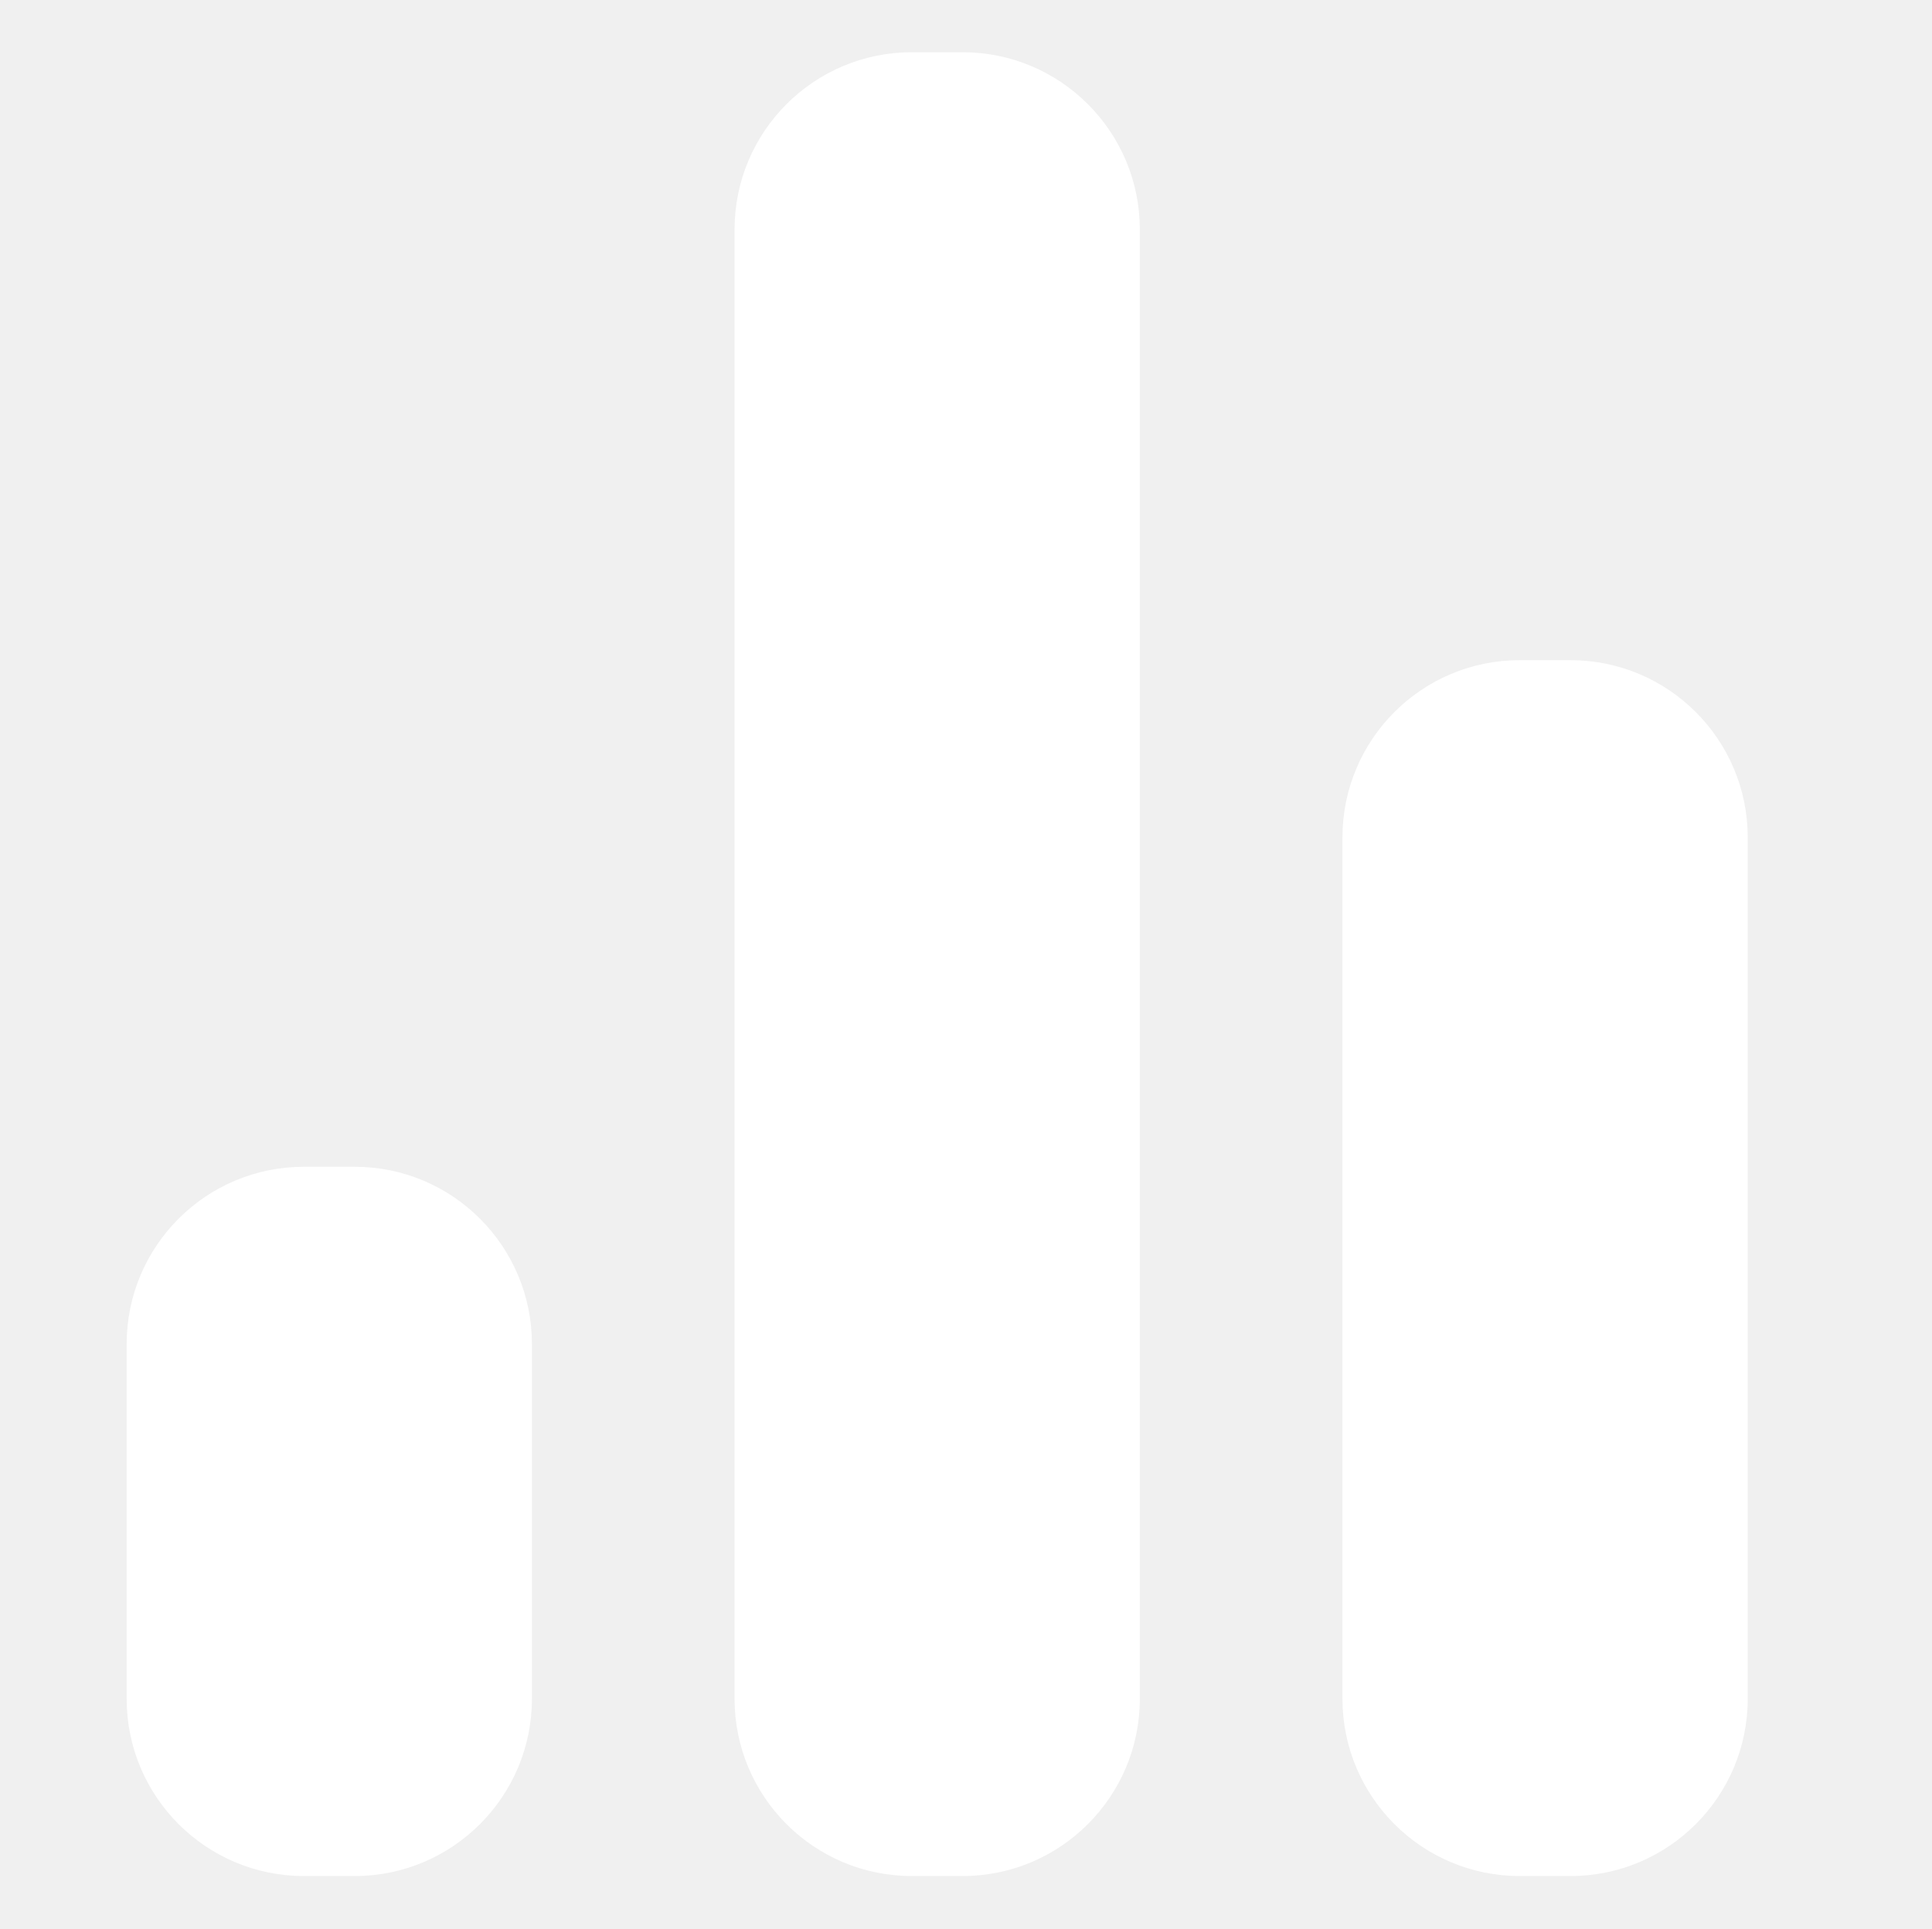
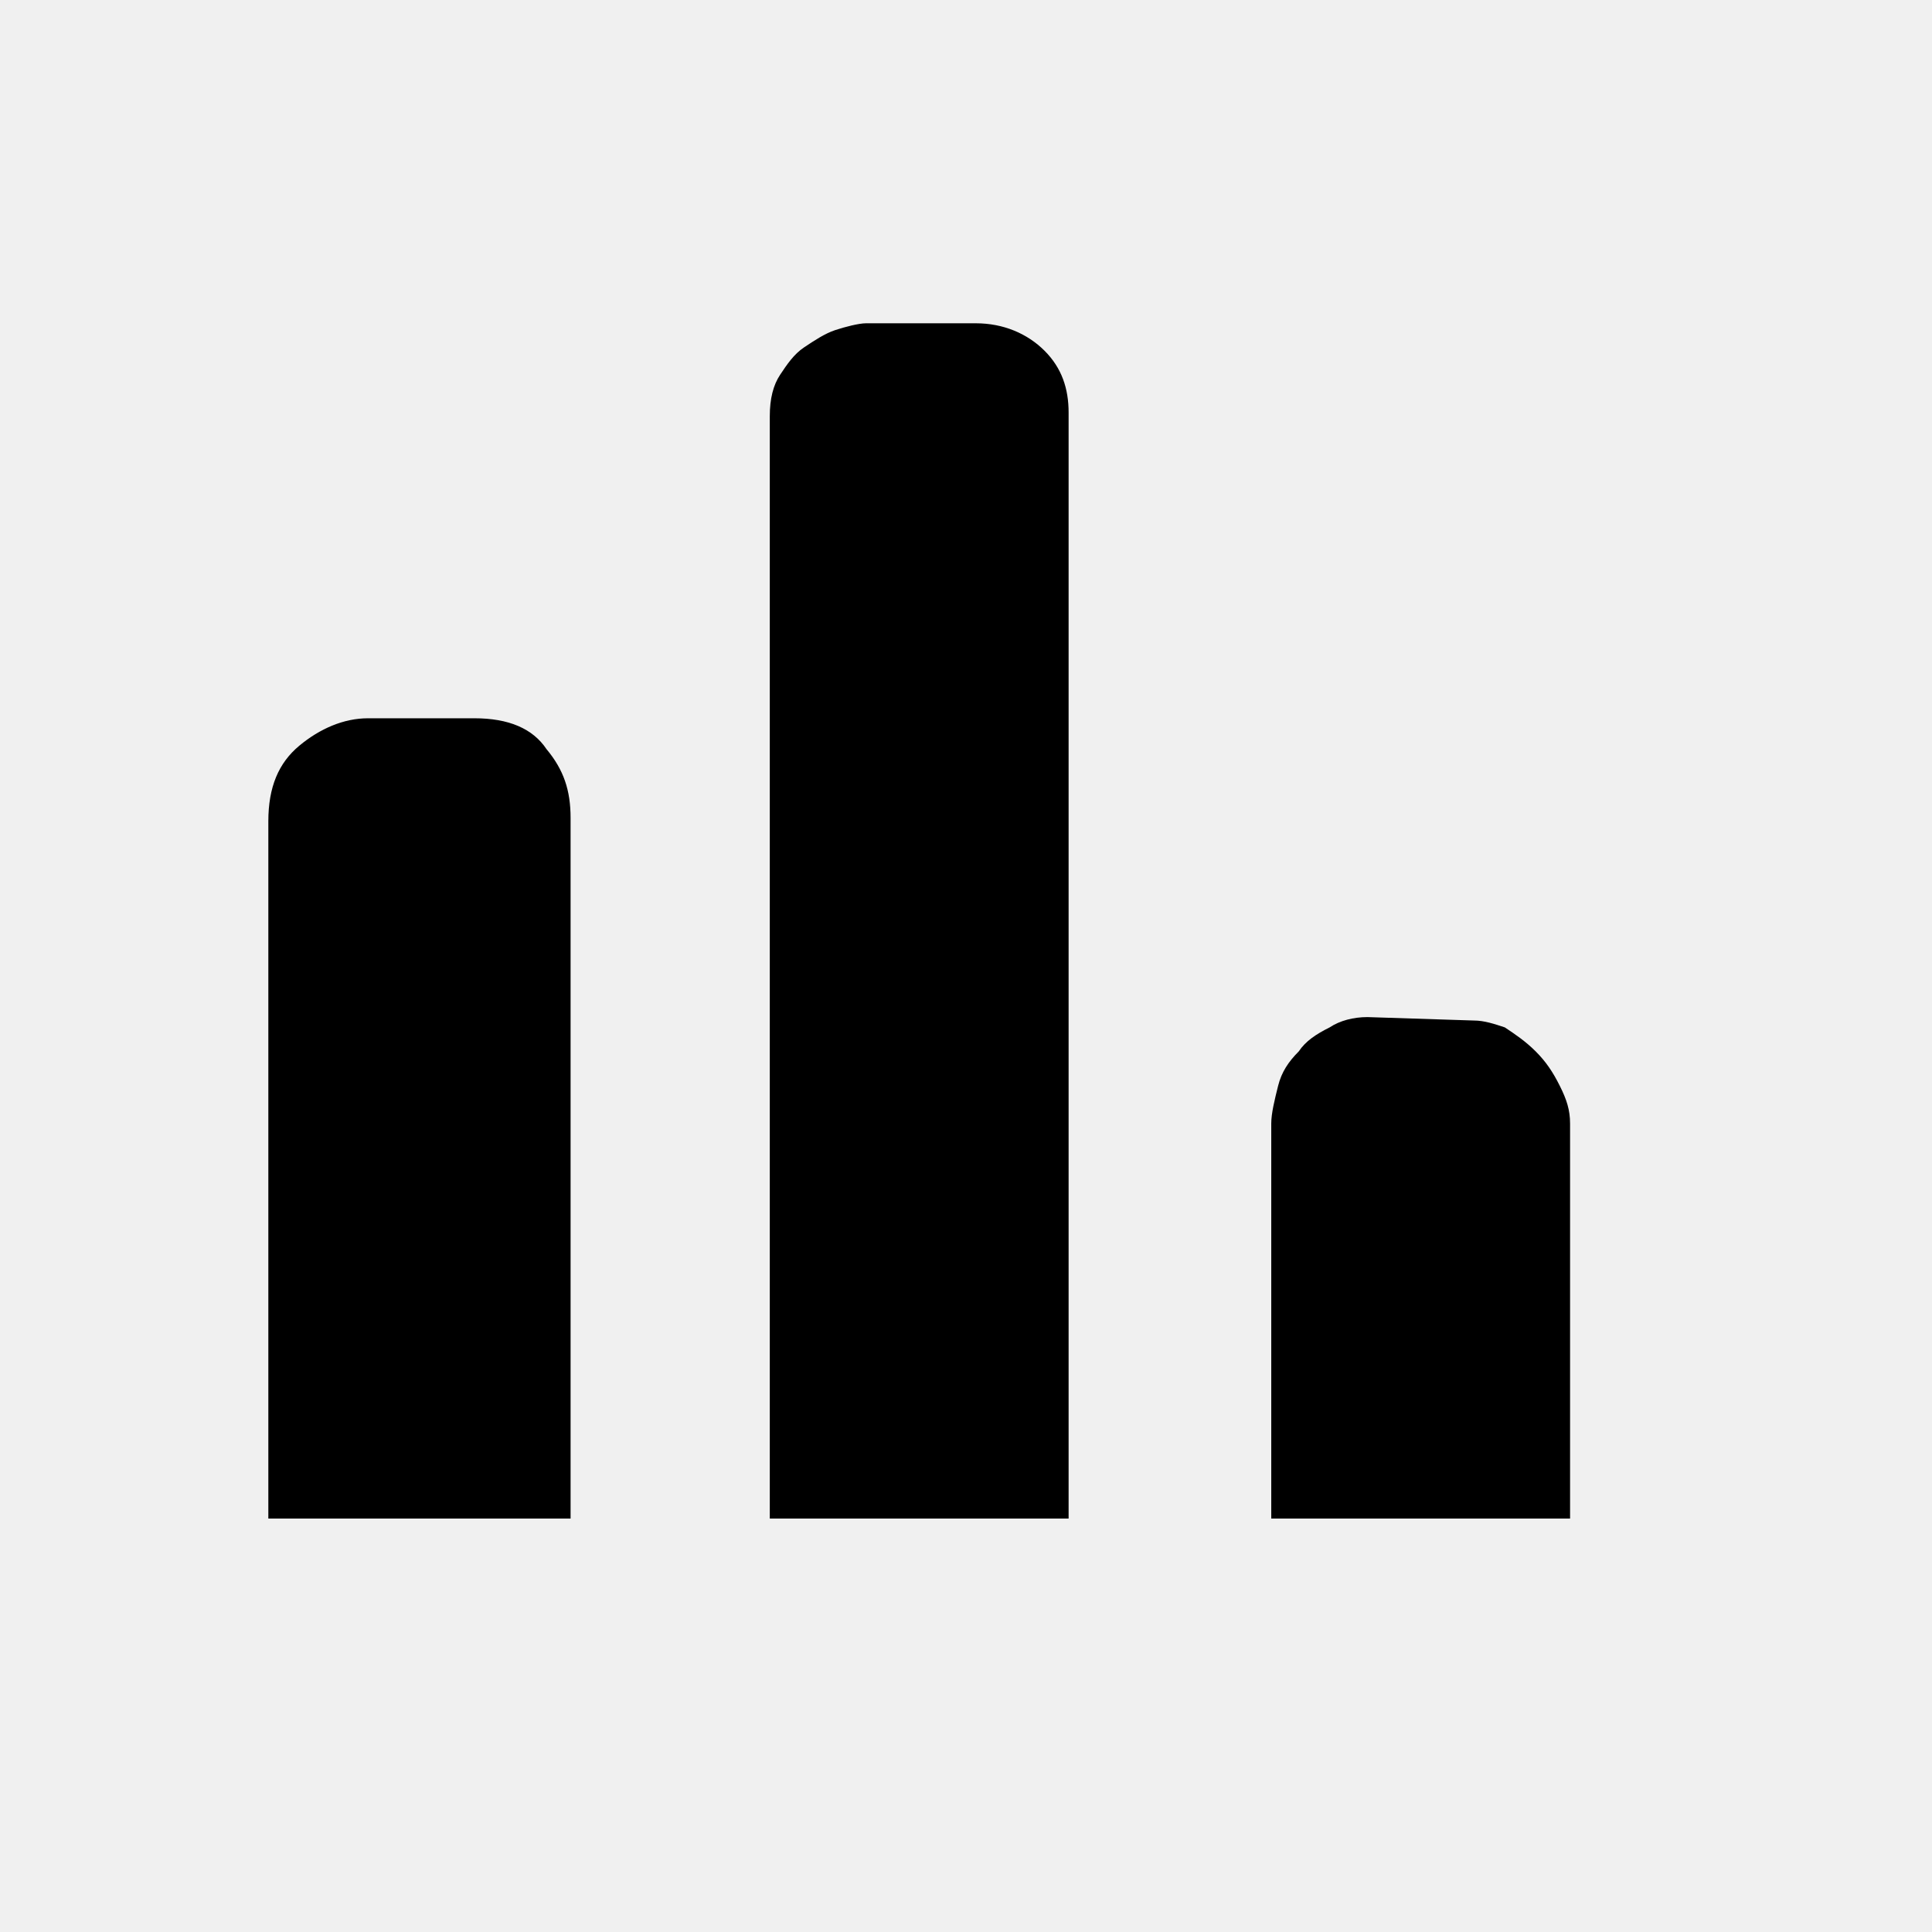
- <svg xmlns="http://www.w3.org/2000/svg" t="1574401687547" class="icon" viewBox="0 0 1026 1024" version="1.1" p-id="10285" width="200.391" height="200">
+ <svg xmlns="http://www.w3.org/2000/svg" t="1574574002143" class="icon" viewBox="-60 -60 1200 1200" version="1.1" p-id="50964" width="200" height="200">
  <defs>
-     <style type="text/css" />
+     <style type="text/css">
+ 		</style>
  </defs>
-   <path d="M511.153 27.737l-26.903 0c-52.003 0-94.16 42.157-94.16 94.16l0 780.18c0 52.003 42.157 94.16 94.16 94.16l26.903 0c52.003 0 94.16-42.157 94.16-94.16l0-780.18C605.312 69.92 563.156 27.737 511.153 27.737zM833.986 350.57l-26.903 0c-52.003 0-94.16 42.13-94.16 94.16l0 457.347c0 52.003 42.157 94.16 94.16 94.16l26.903 0c52.003 0 94.16-42.157 94.16-94.16l0-457.347C928.145 392.727 885.989 350.57 833.986 350.57zM188.319 619.598 161.417 619.598c-52.003 0-94.16 42.13-94.16 94.16l0 188.319c0 52.003 42.157 94.16 94.16 94.16l26.903 0c52.003 0 94.16-42.157 94.16-94.16l0-188.319C282.479 661.754 240.322 619.598 188.319 619.598z" p-id="10286" fill="#ffffff" />
+   <path d="M234.667 386.133c21.333 0 36.267 6.4 44.8 19.2 10.667 12.8 14.933 25.6 14.933 42.667v435.2H106.667V450.133c0-21.333 6.4-36.267 19.2-46.933 12.8-10.667 27.733-17.067 42.667-17.067H234.667zM546.133 140.8c17.067 0 32 6.4 42.667 17.067s14.933 23.467 14.933 38.4v686.933h-185.6V198.4c0-10.667 2.133-19.2 6.4-25.6 4.267-6.4 8.533-12.8 14.933-17.067s12.8-8.533 19.2-10.667c6.4-2.133 14.933-4.267 19.2-4.267h68.267z m309.333 433.067c6.4 0 12.8 2.133 19.2 4.267 6.4 4.267 12.8 8.533 19.2 14.933 6.4 6.4 10.667 12.8 14.933 21.333 4.267 8.533 6.4 14.933 6.4 23.467v245.333h-185.6V637.867c0-6.4 2.133-14.933 4.267-23.467 2.133-8.533 6.4-14.933 12.8-21.333 4.267-6.4 10.667-10.667 19.2-14.933 6.4-4.267 14.933-6.4 23.467-6.4l66.133 2.133z" p-id="50965">
+ 	</path>
</svg>
